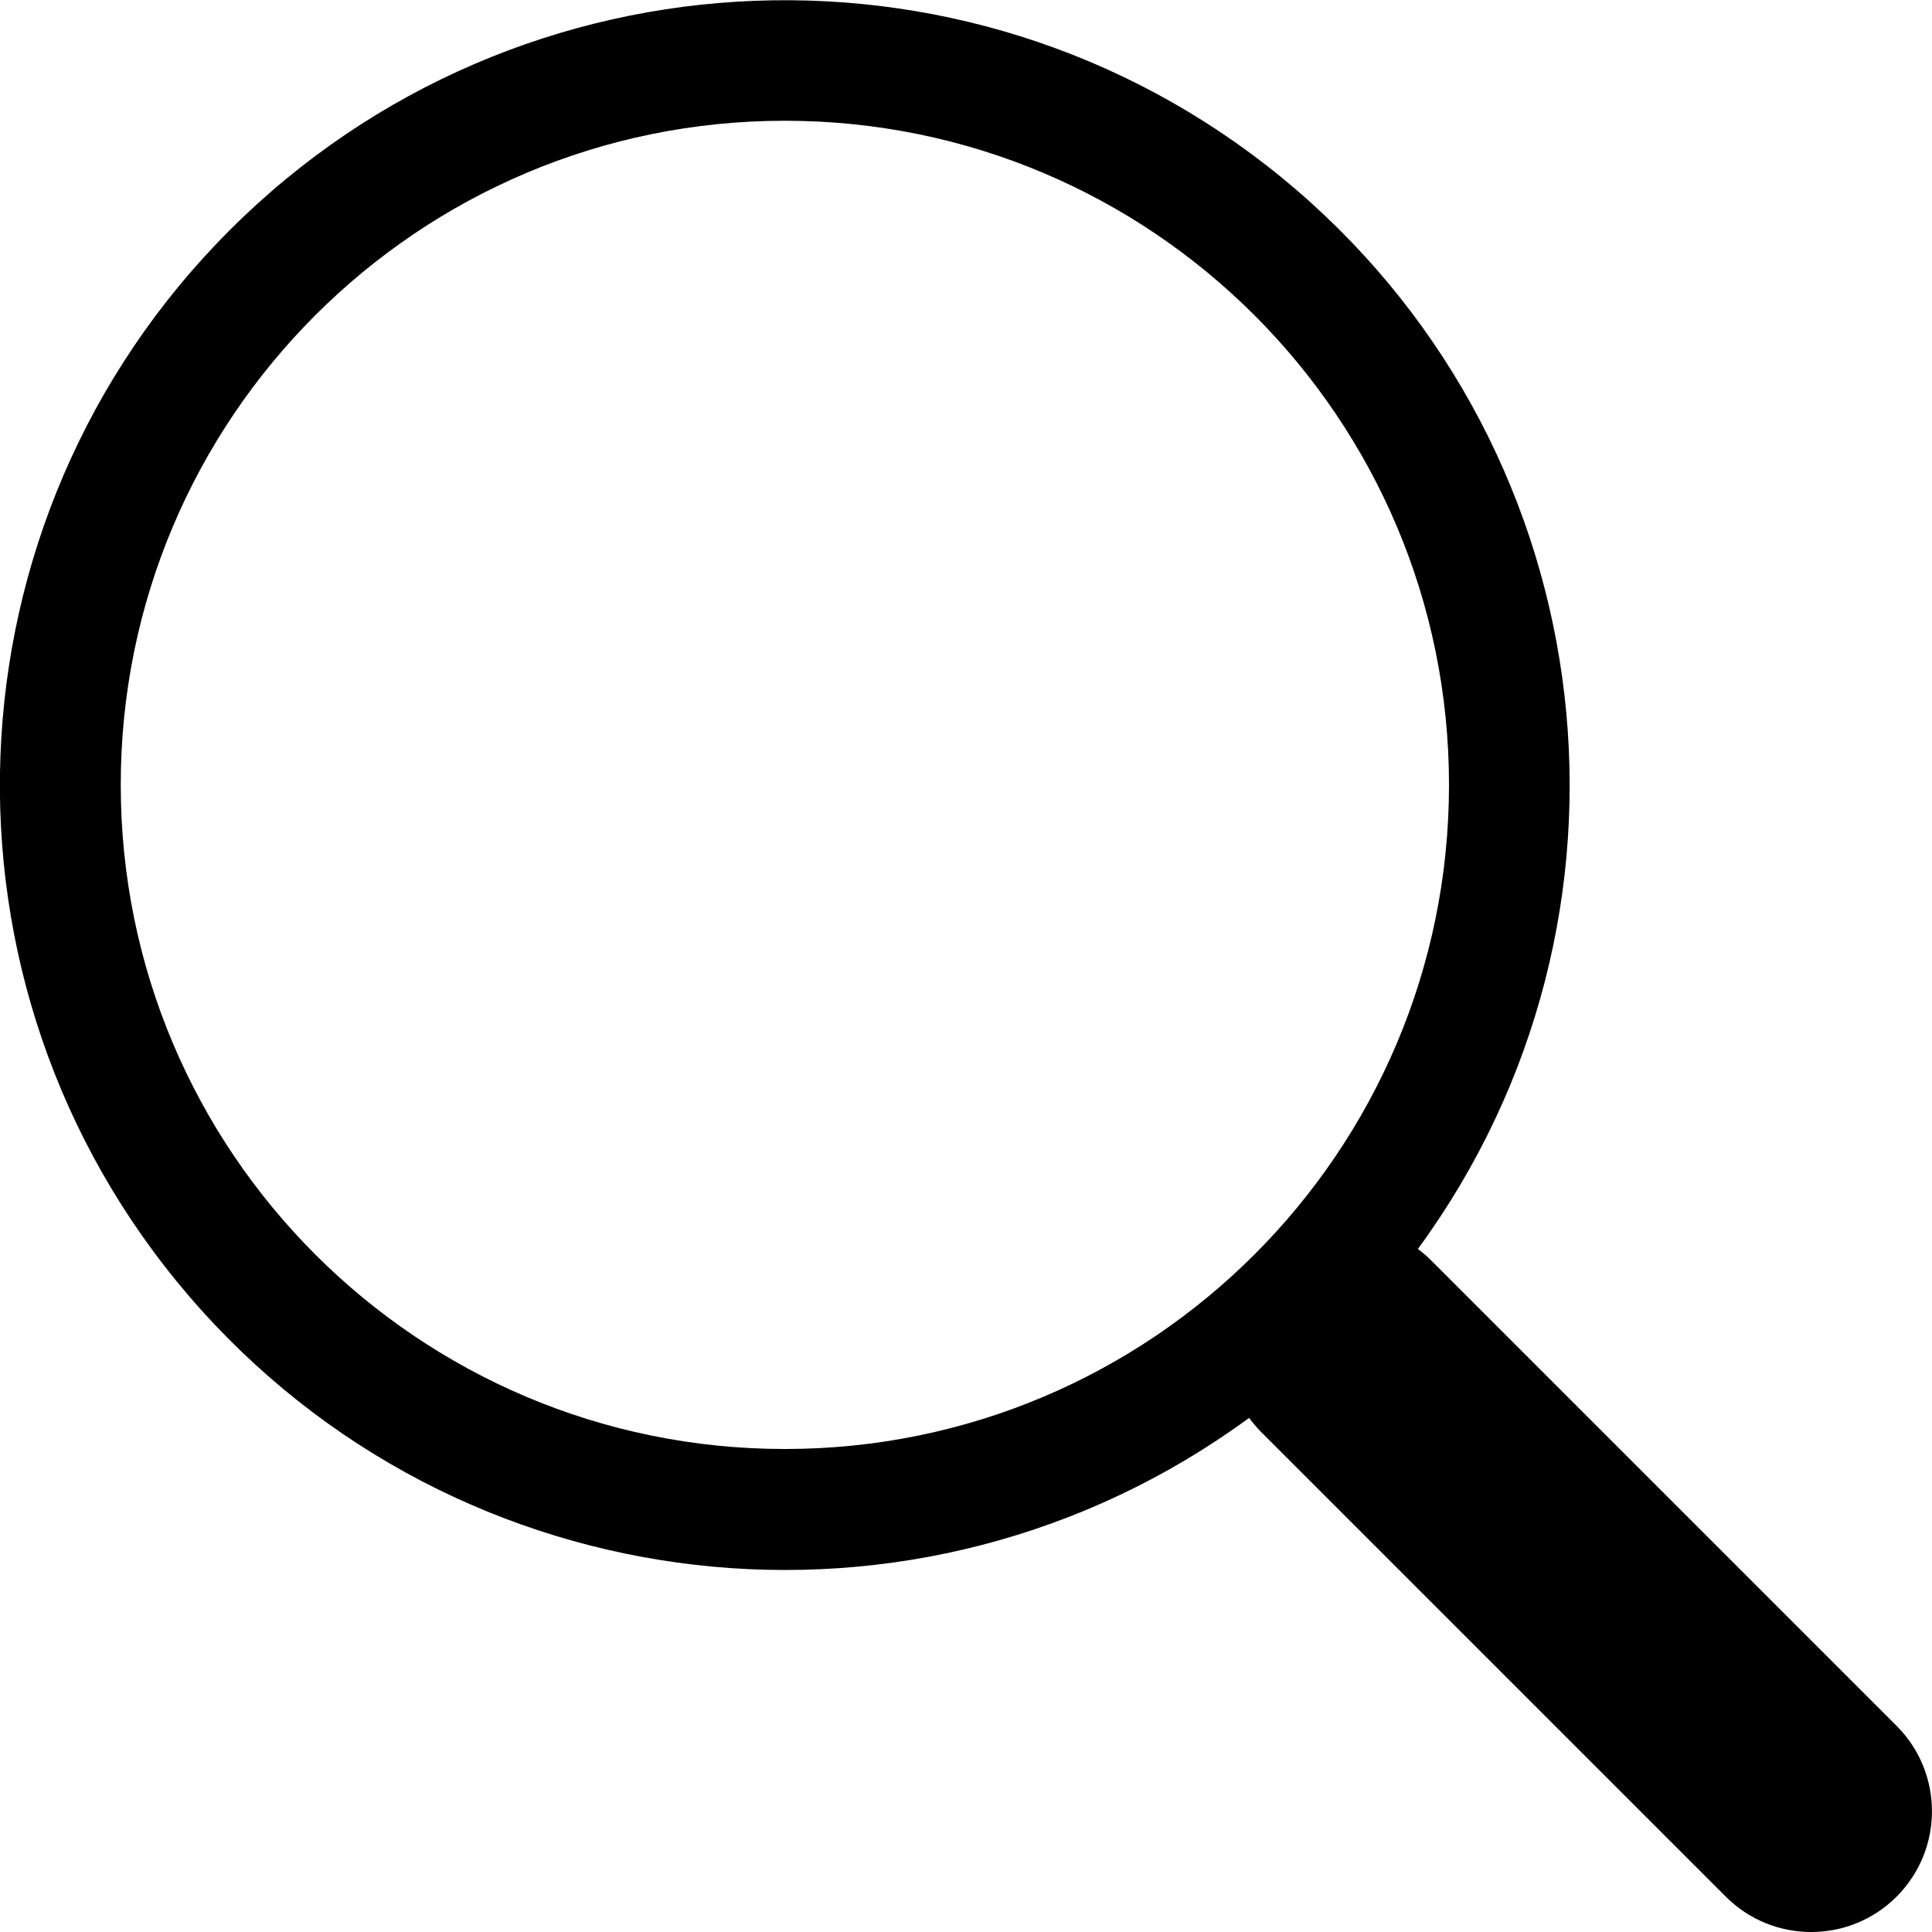
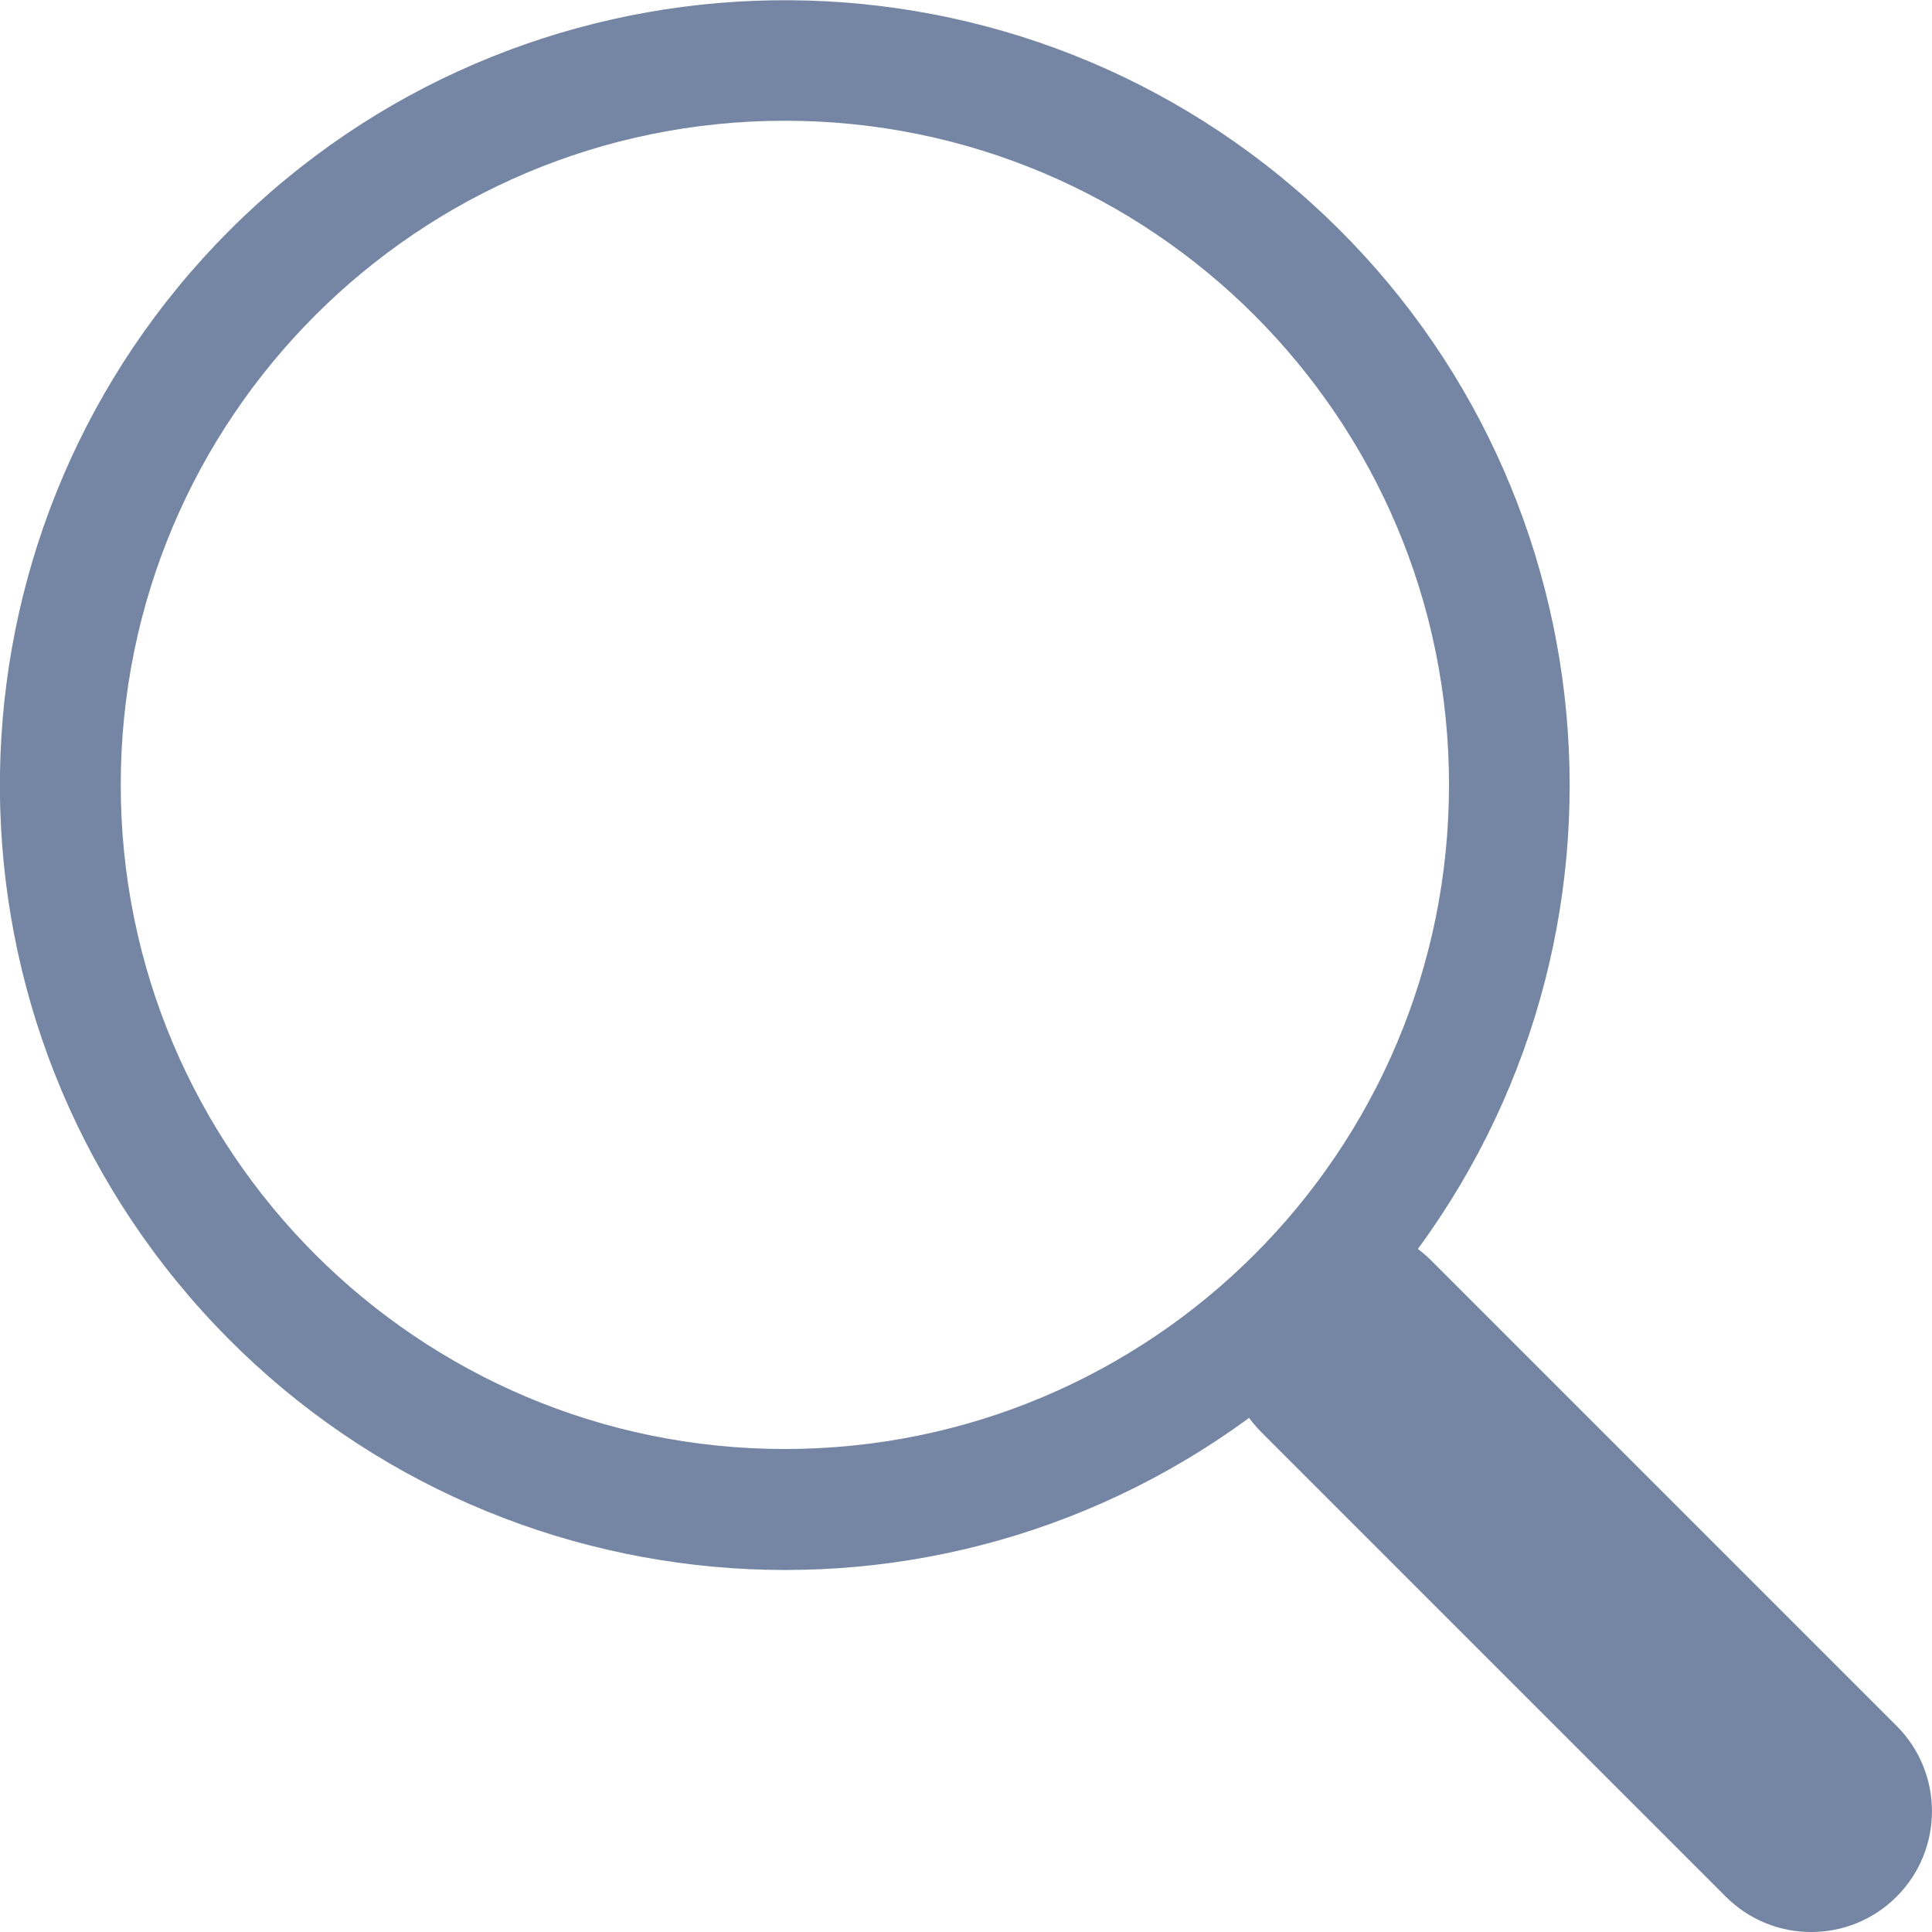
- <svg xmlns="http://www.w3.org/2000/svg" width="16" height="16" fill="currentColor" class="bi bi-search" viewBox="0 0 16 16">
+ <svg xmlns="http://www.w3.org/2000/svg" width="16" height="16" fill="#7486A3" class="bi bi-search" viewBox="0 0 16 16">
  <path d="M11.742 10.344a6.5 6.5 0 1 0-1.397 1.398h-.001c.03.04.062.078.098.115l3.85 3.85a1 1 0 0 0 1.415-1.414l-3.85-3.85a1.007 1.007 0 0 0-.115-.1zM12 6.5a5.5 5.5 0 1 1-11 0 5.5 5.5 0 0 1 11 0z" />
</svg>
